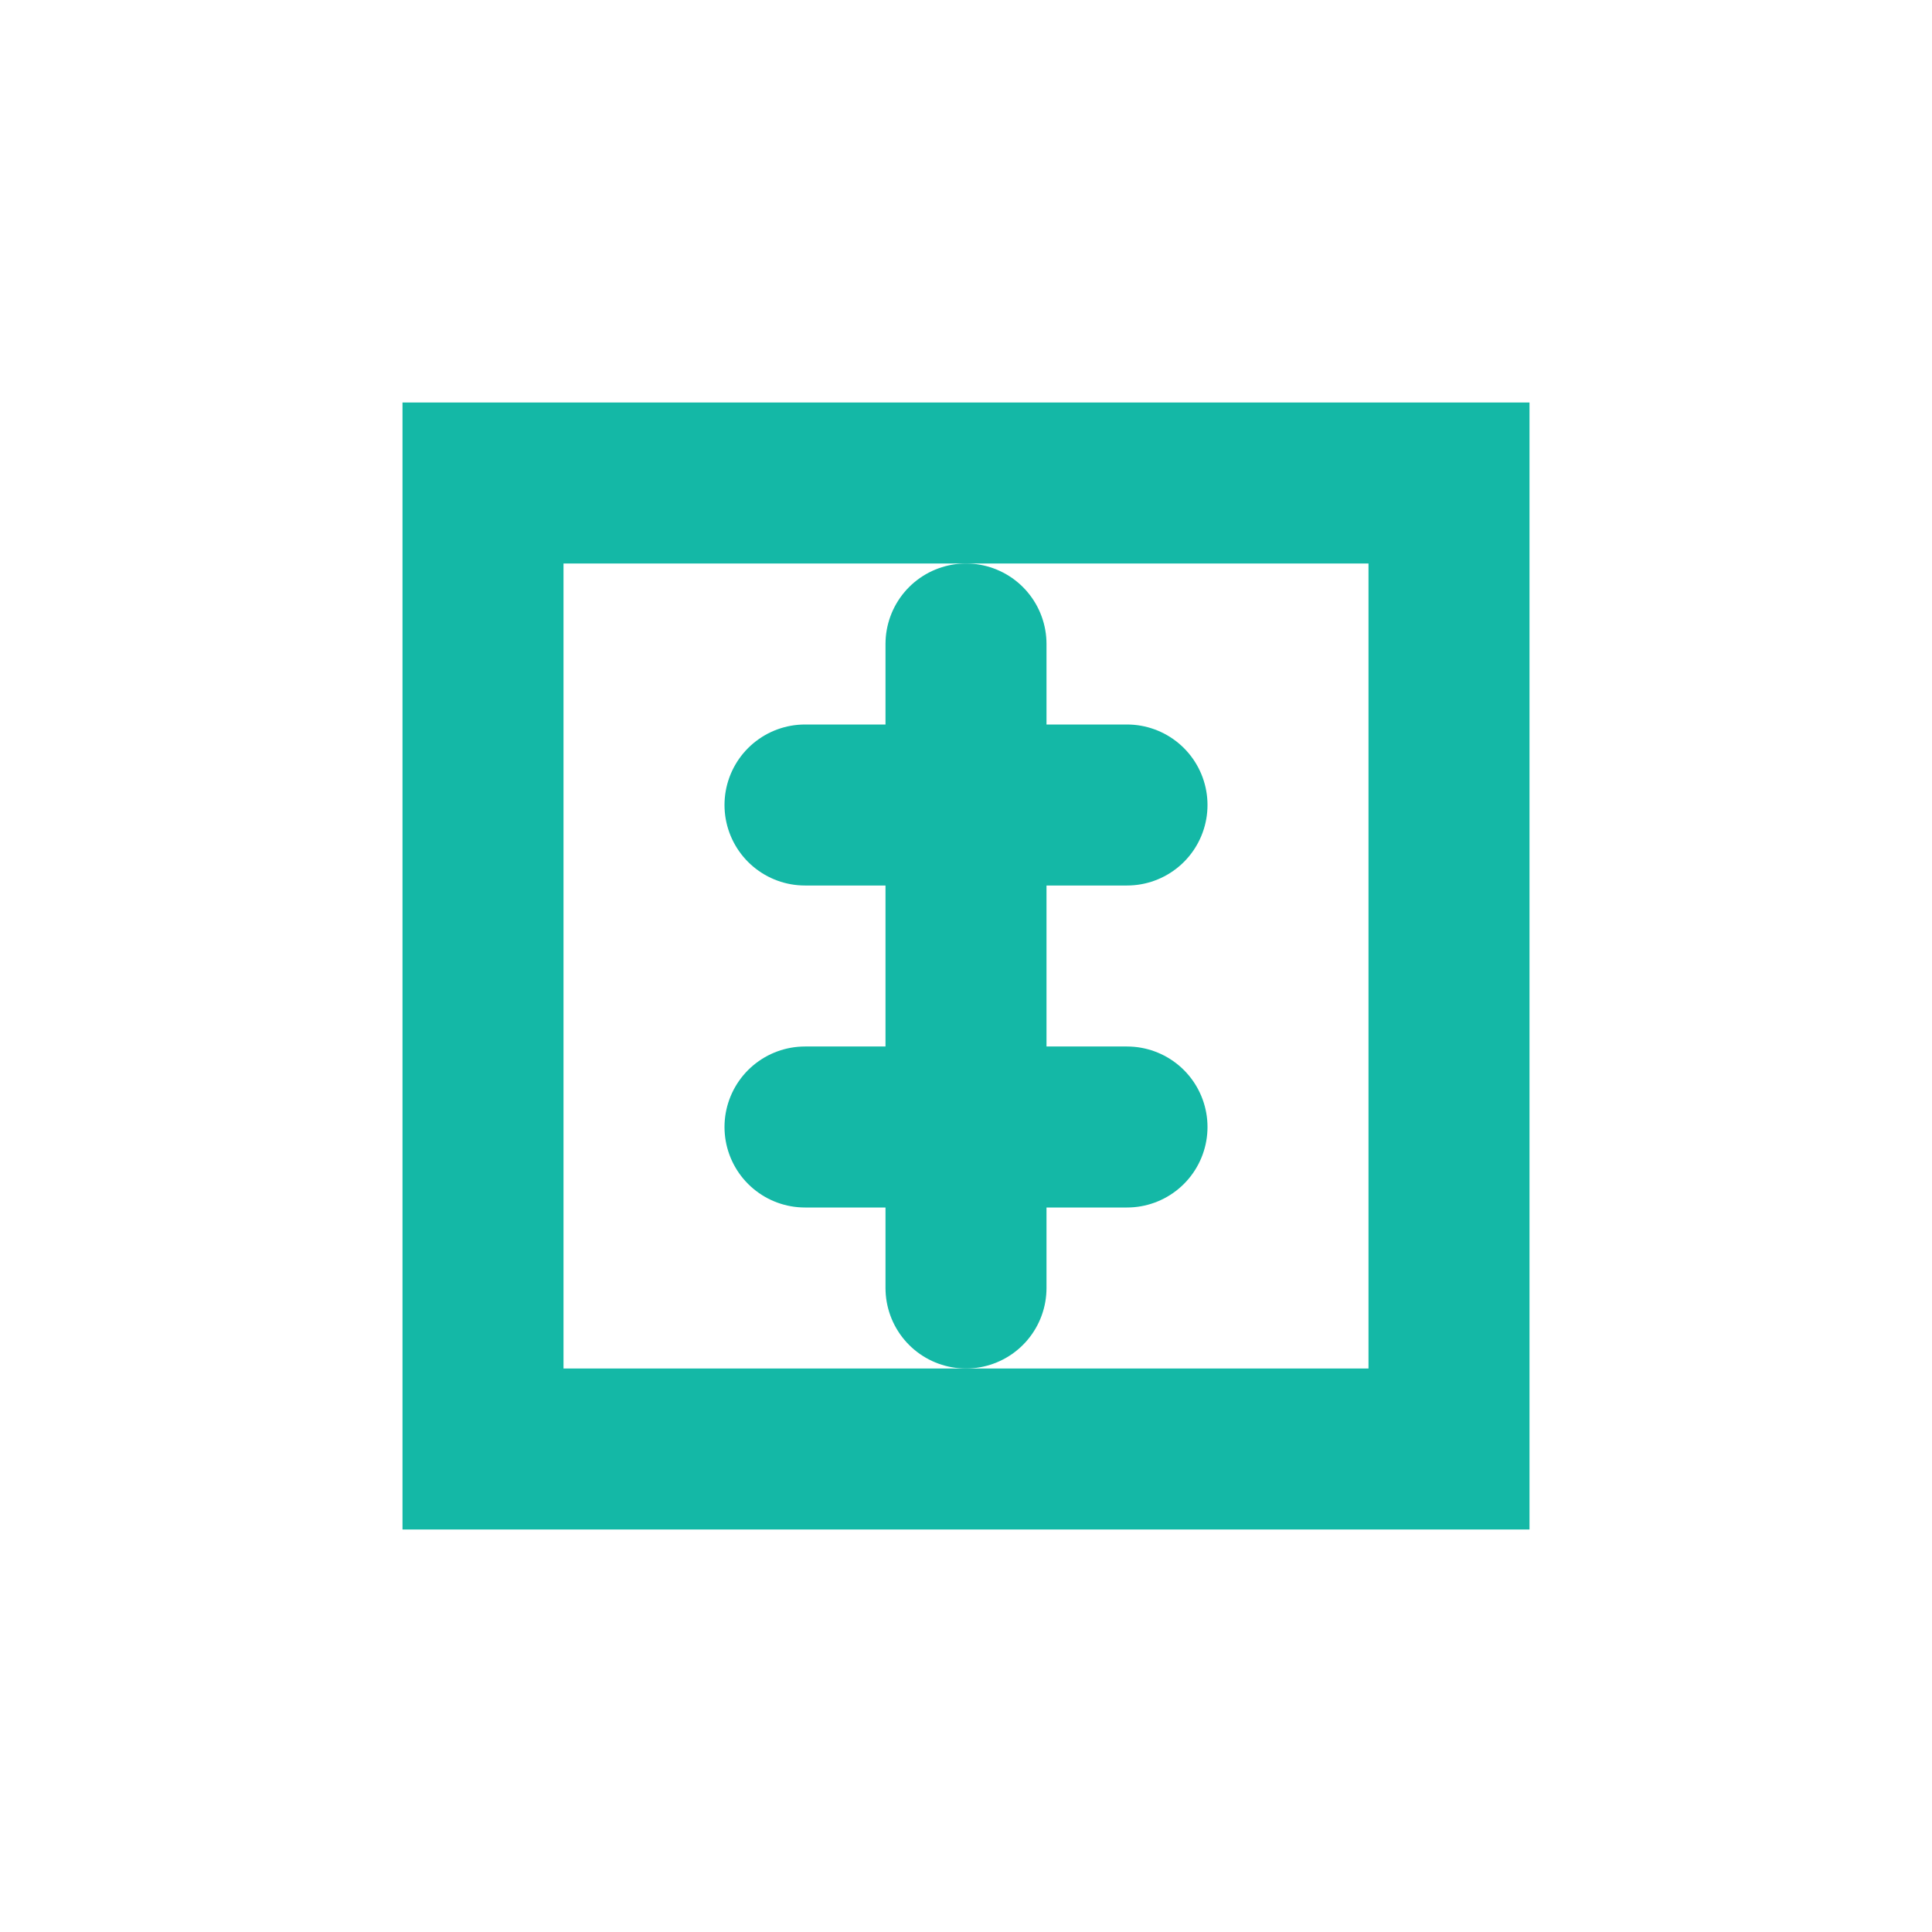
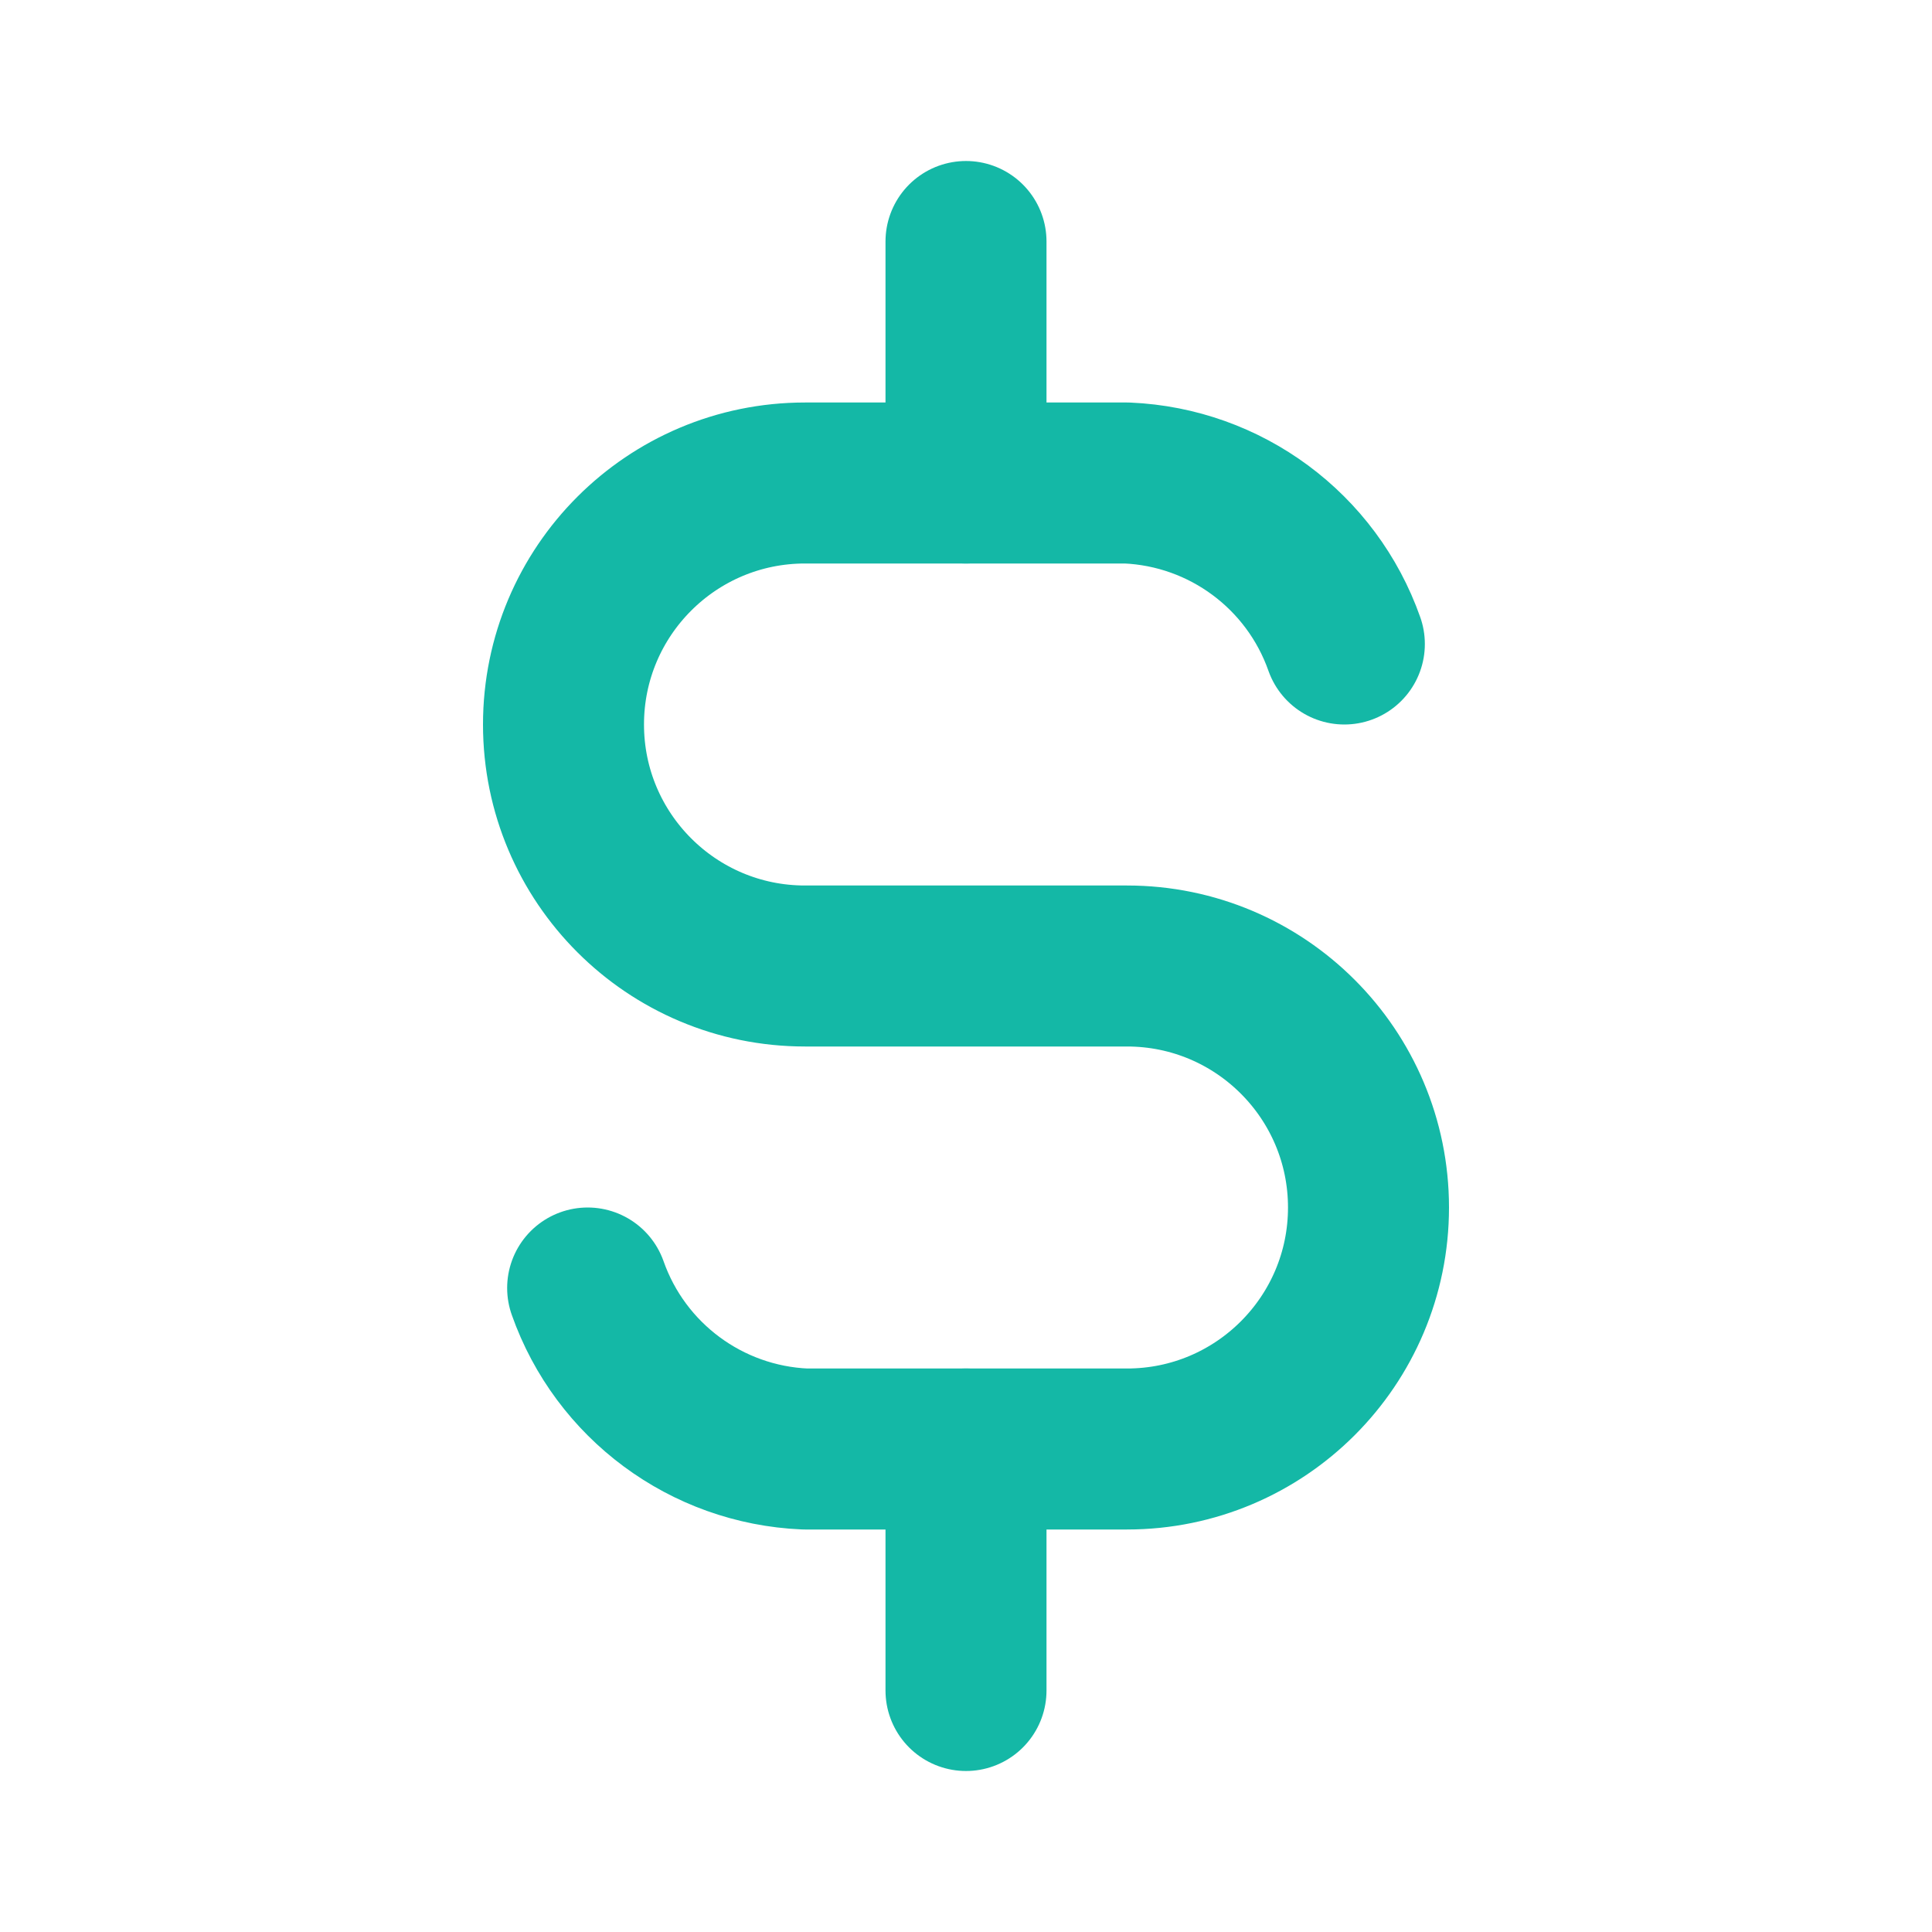
- <svg xmlns="http://www.w3.org/2000/svg" width="24" height="24" viewBox="0 0 24 24" fill="none">
-   <path d="M6 6h12v12H6z" stroke="#14B8A6" stroke-width="2" />
-   <path d="M12 8v8" stroke="#14B8A6" stroke-width="2" stroke-linecap="round" />
-   <path d="M10 10h4M10 14h4" stroke="#14B8A6" stroke-width="2" stroke-linecap="round" />
+ <svg xmlns="http://www.w3.org/2000/svg" width="24" height="24" viewBox="0 0 24 24" fill="none" stroke="#14B8A6" stroke-width="2" stroke-linecap="round" stroke-linejoin="round" class="icon icon-tabler icons-tabler-outline icon-tabler-currency-dollar">
+   <path stroke="none" d="M0 0h24v24H0z" fill="none" />
+   <path d="M16.7 8a3 3 0 0 0 -2.7 -2h-4a3 3 0 0 0 0 6h4a3 3 0 0 1 0 6h-4a3 3 0 0 1 -2.7 -2" />
+   <path d="M12 3v3m0 12v3" />
</svg>
